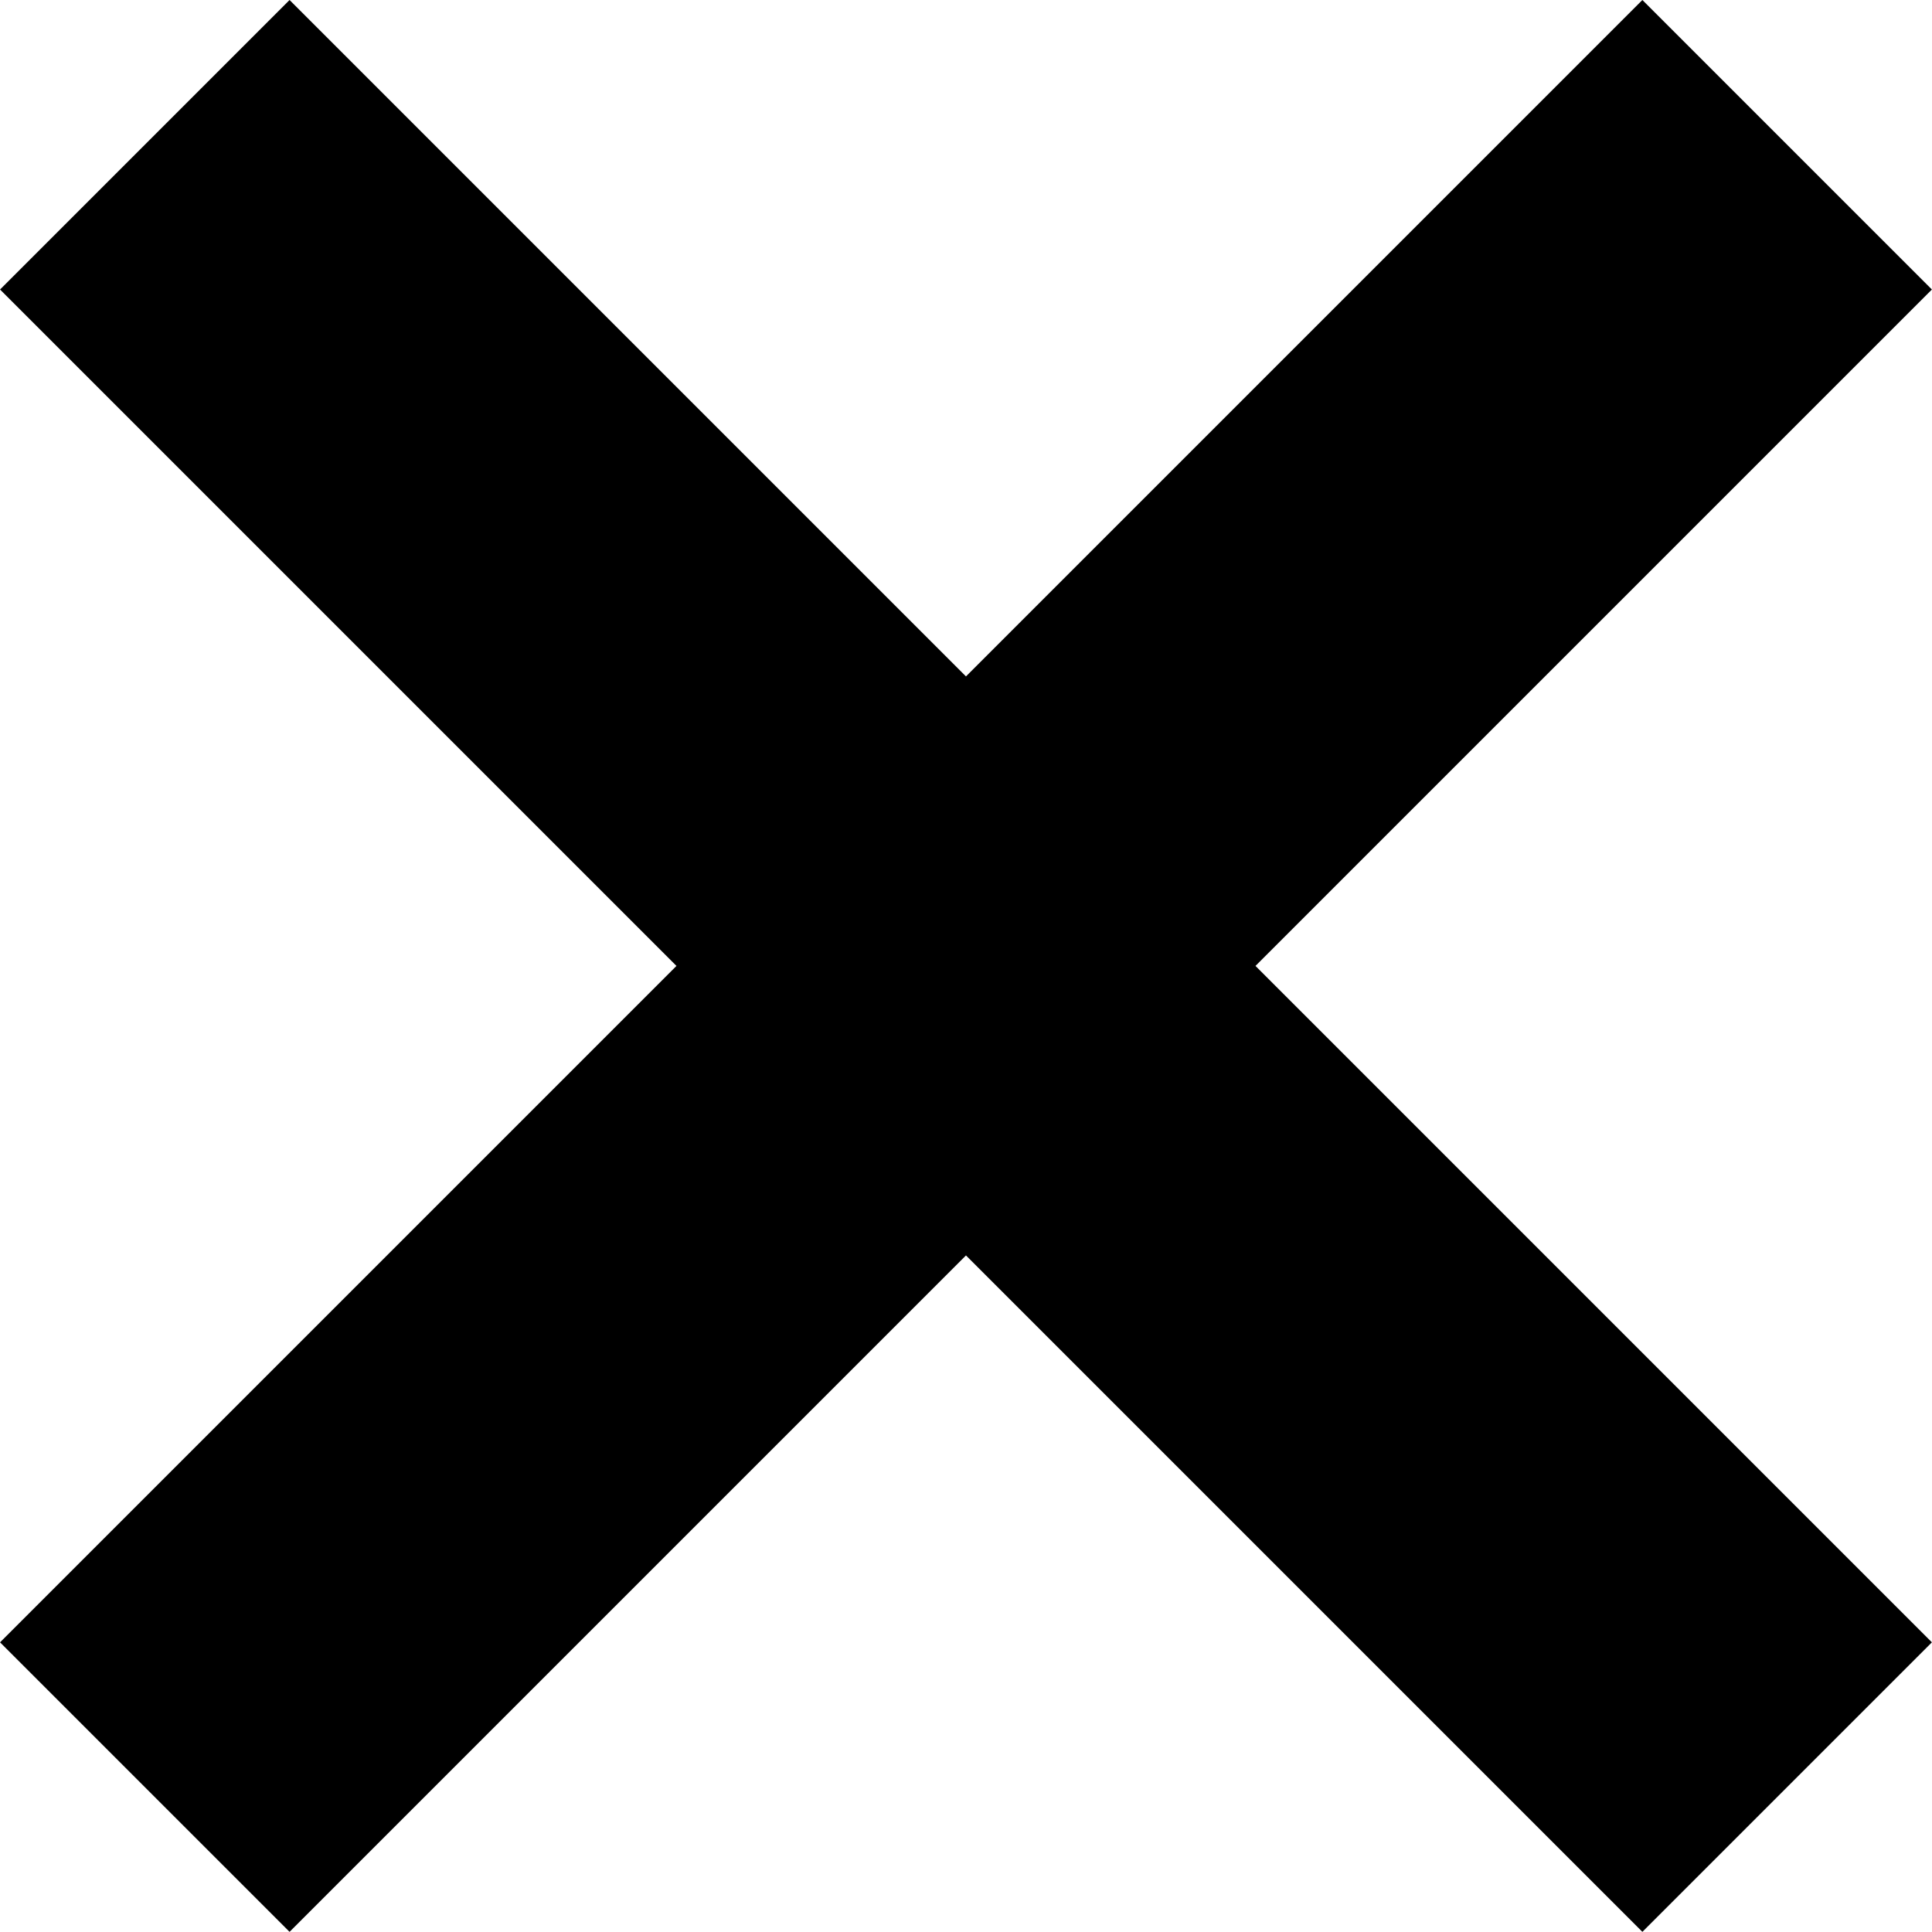
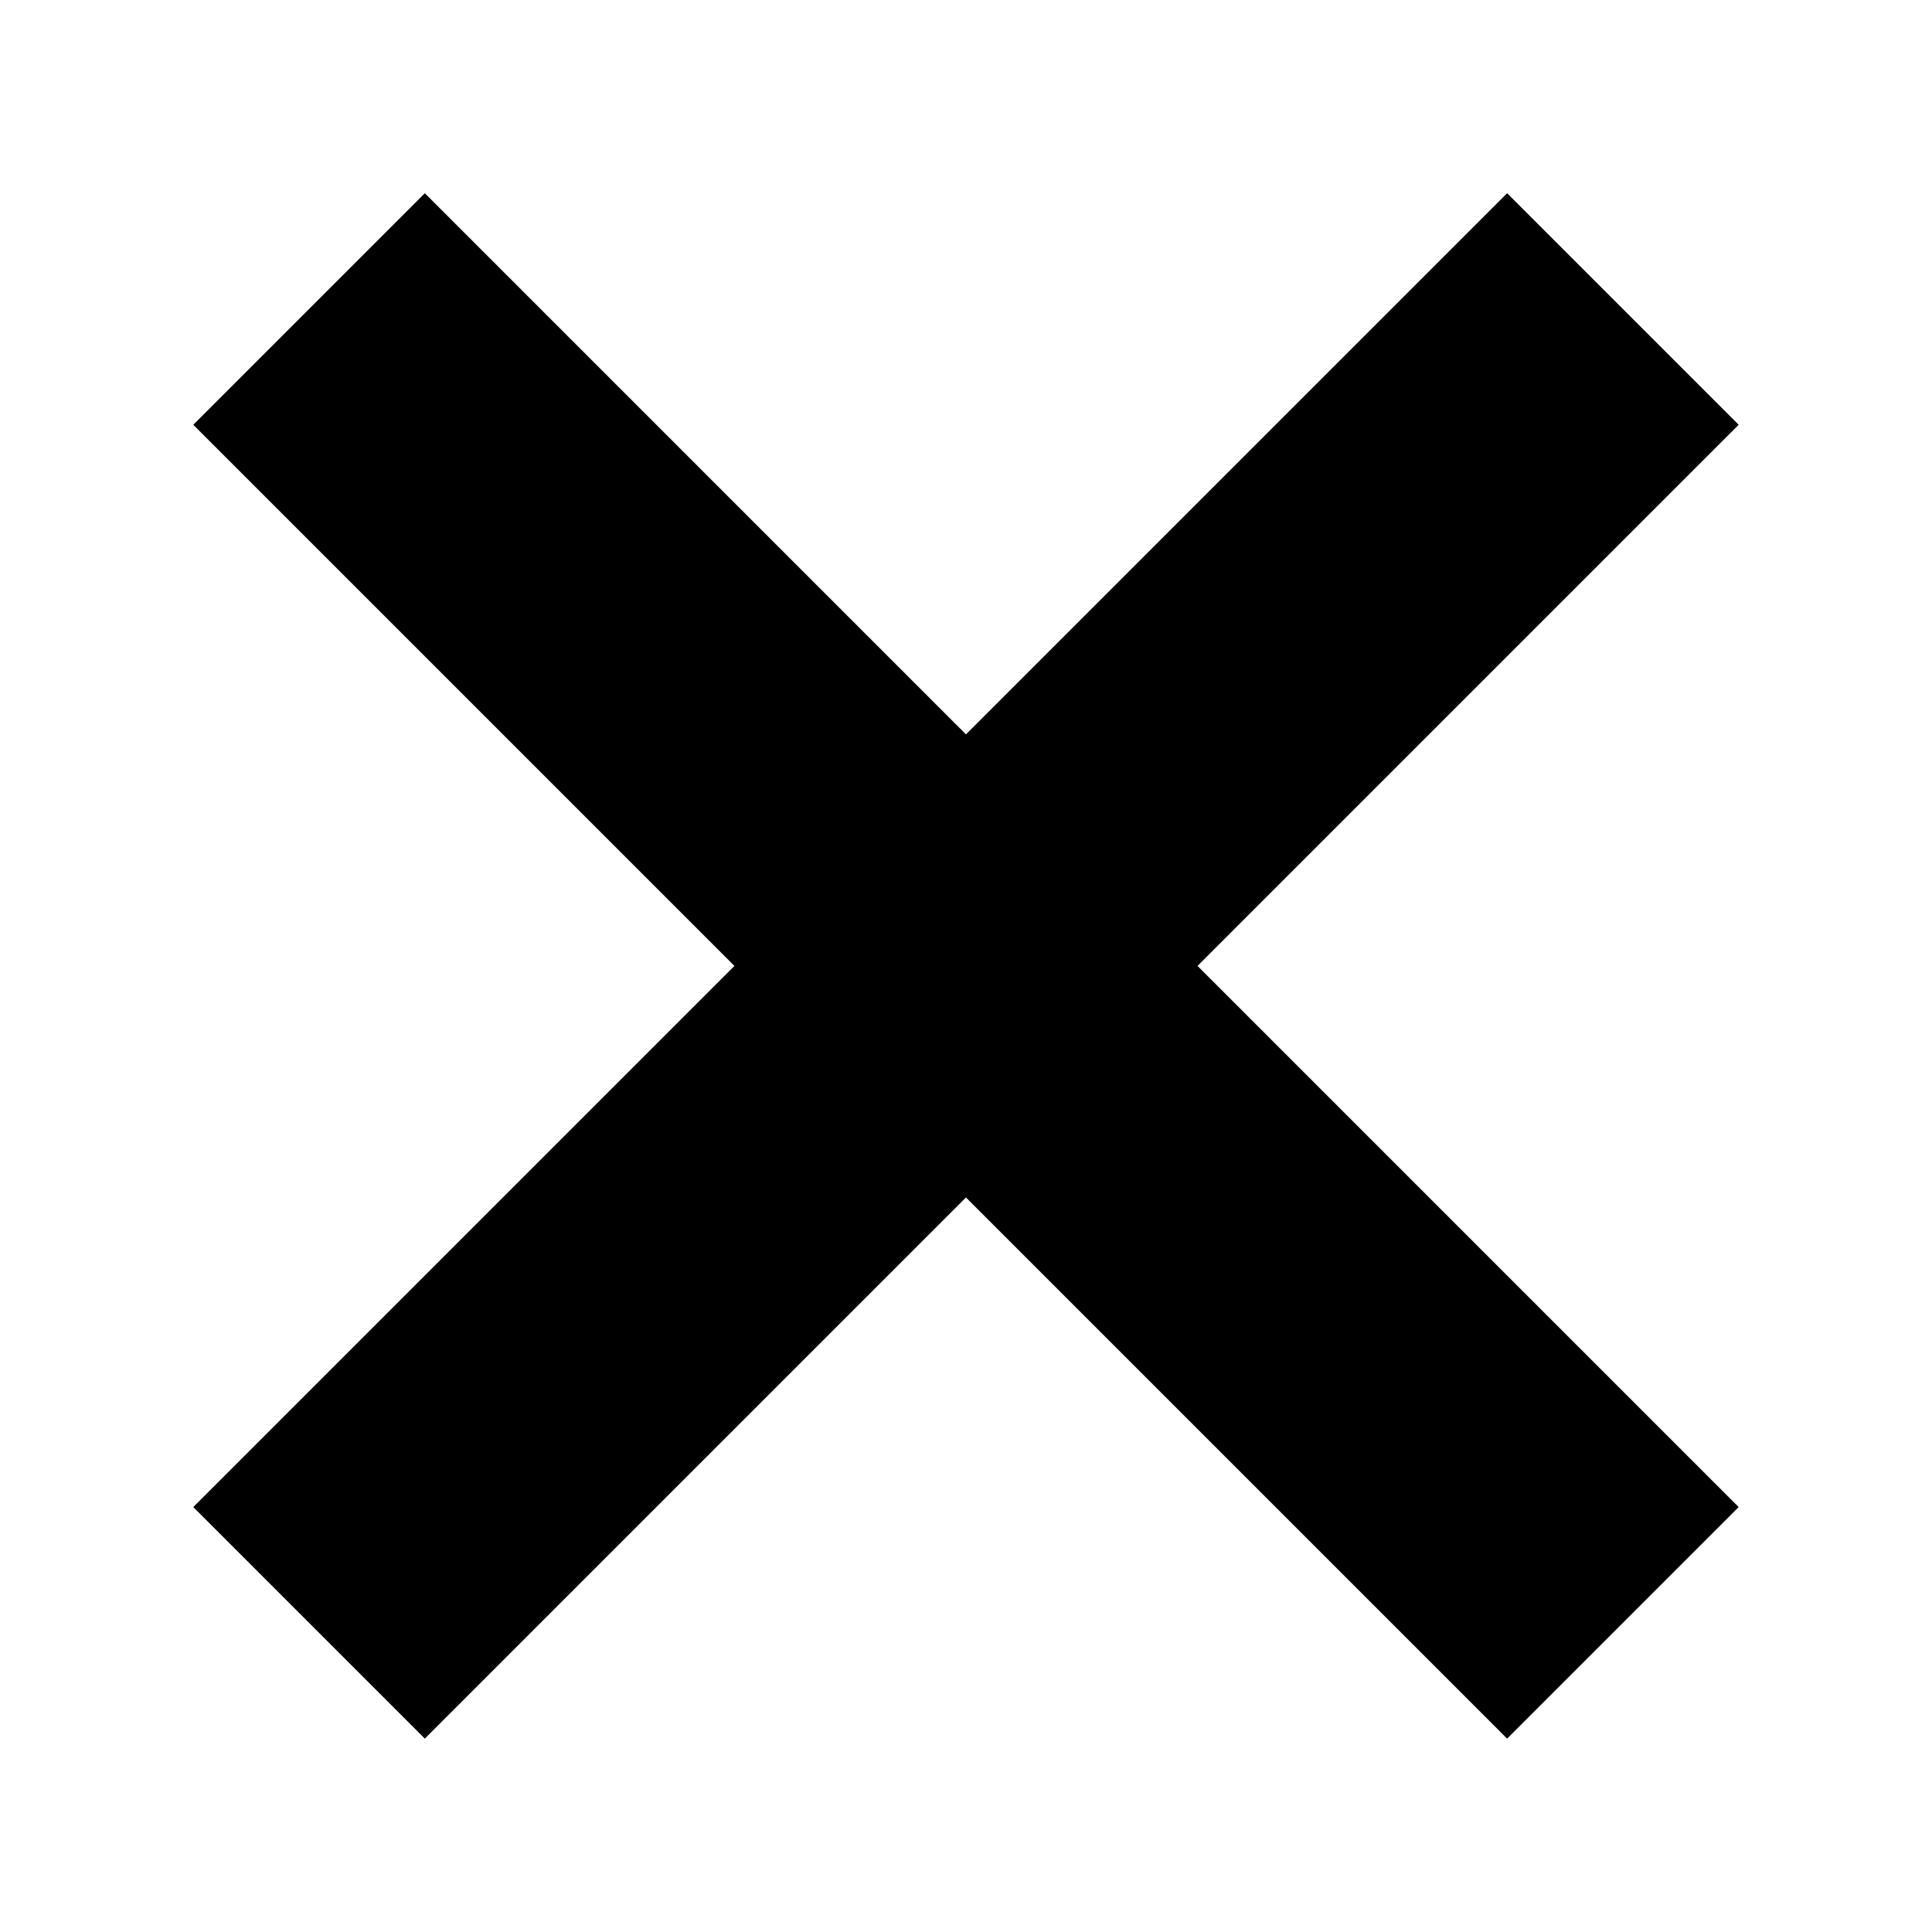
<svg xmlns="http://www.w3.org/2000/svg" width="12.039mm" height="12.039mm" viewBox="0 0 12.039 12.039" version="1.1" id="svg5">
  <defs id="defs2" />
  <g id="layer1" transform="translate(-66.67569,-73.57798)">
    <g aria-label="×" id="text236" style="font-weight:bold;font-size:19.756px;line-height:0.7;font-family:'Cascadia Mono';-inkscape-font-specification:'Cascadia Mono Bold';fill:#1f30d2;fill-opacity:0.346;stroke-width:1.058;stroke-linecap:square;stroke-miterlimit:6.8;paint-order:stroke fill markers">
-       <path d="m 78.714,75.382 -4.215,4.215 4.215,4.215 -1.804,1.804 -4.215,-4.215 -4.215,4.215 -1.804,-1.804 4.215,-4.215 -4.215,-4.215 1.804,-1.804 4.215,4.215 4.215,-4.215 z" style="font-family:sans-serif;-inkscape-font-specification:'sans-serif Bold';fill:#000000;fill-opacity:1" id="path1880" />
+       <path d="m 77.51,76.225 -3.372,3.372 3.372,3.372 -1.443,1.443 -3.372,-3.372 -3.372,3.372 -1.443,-1.443 3.372,-3.372 -3.372,-3.372 1.443,-1.443 3.372,3.372 3.372,-3.372 z" style="font-family:sans-serif;-inkscape-font-specification:'sans-serif Bold';fill:#000000;fill-opacity:1;stroke-width:0.847" id="path1880" />
    </g>
  </g>
</svg>
